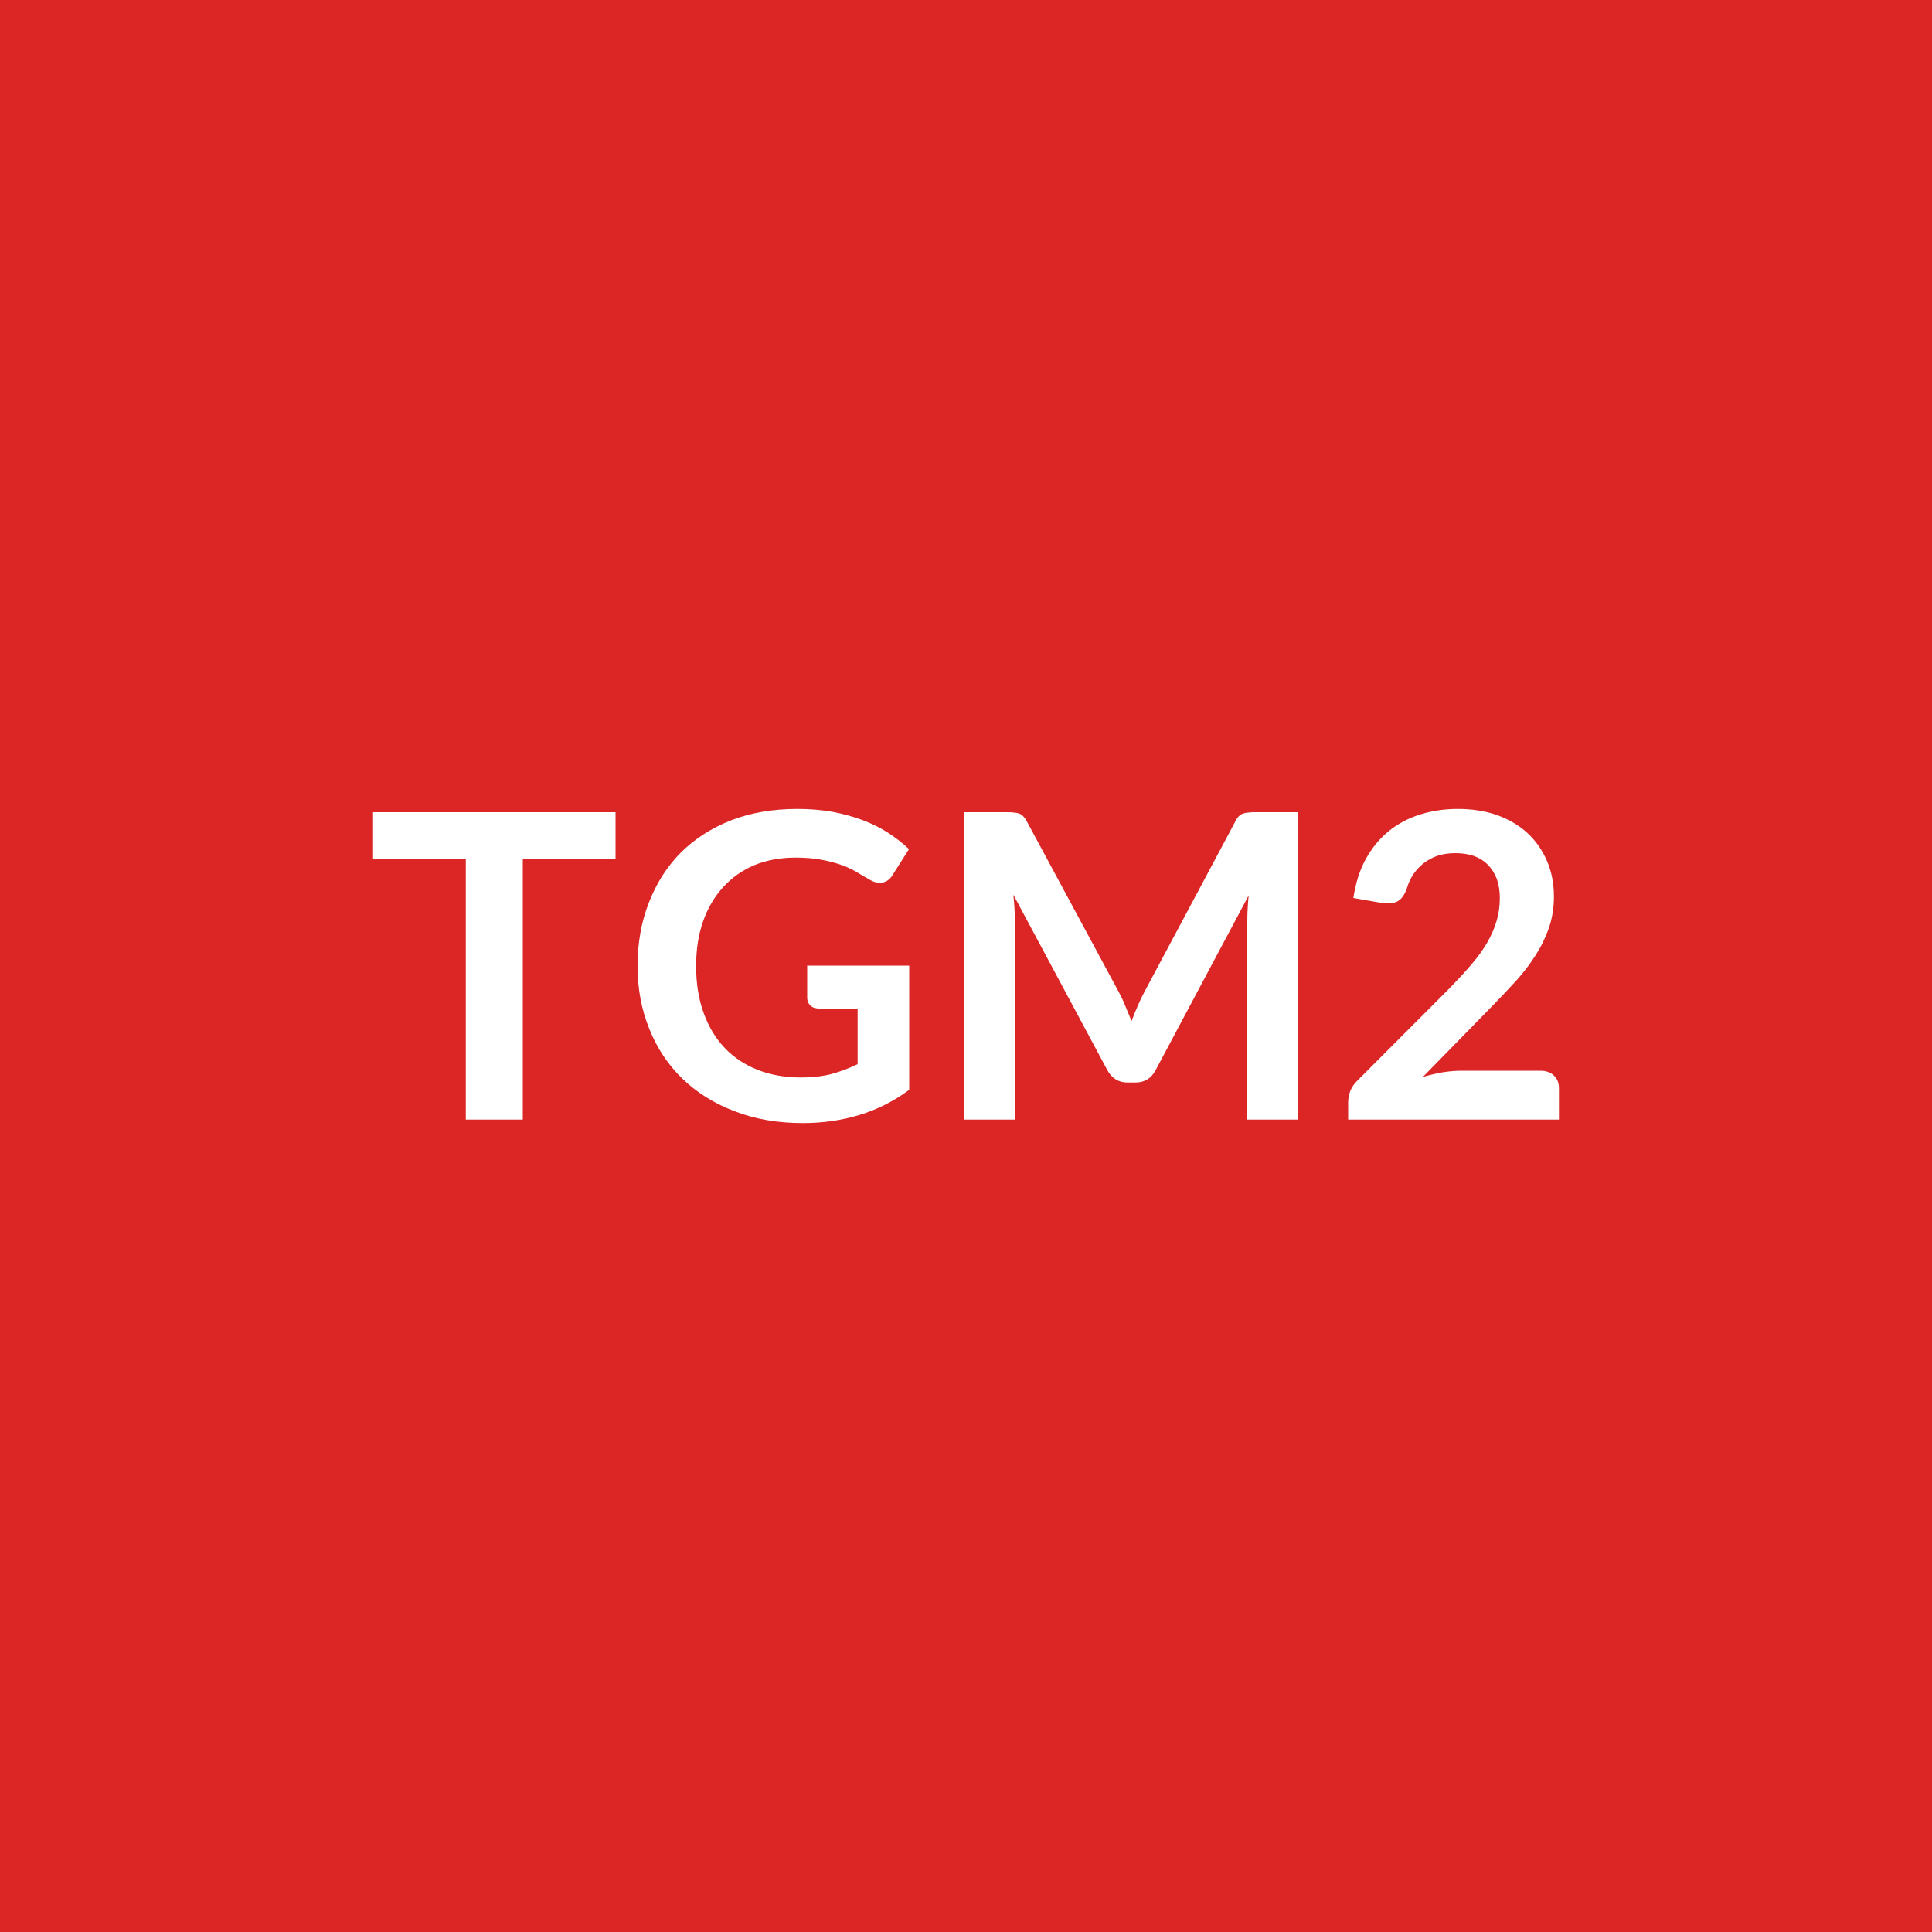
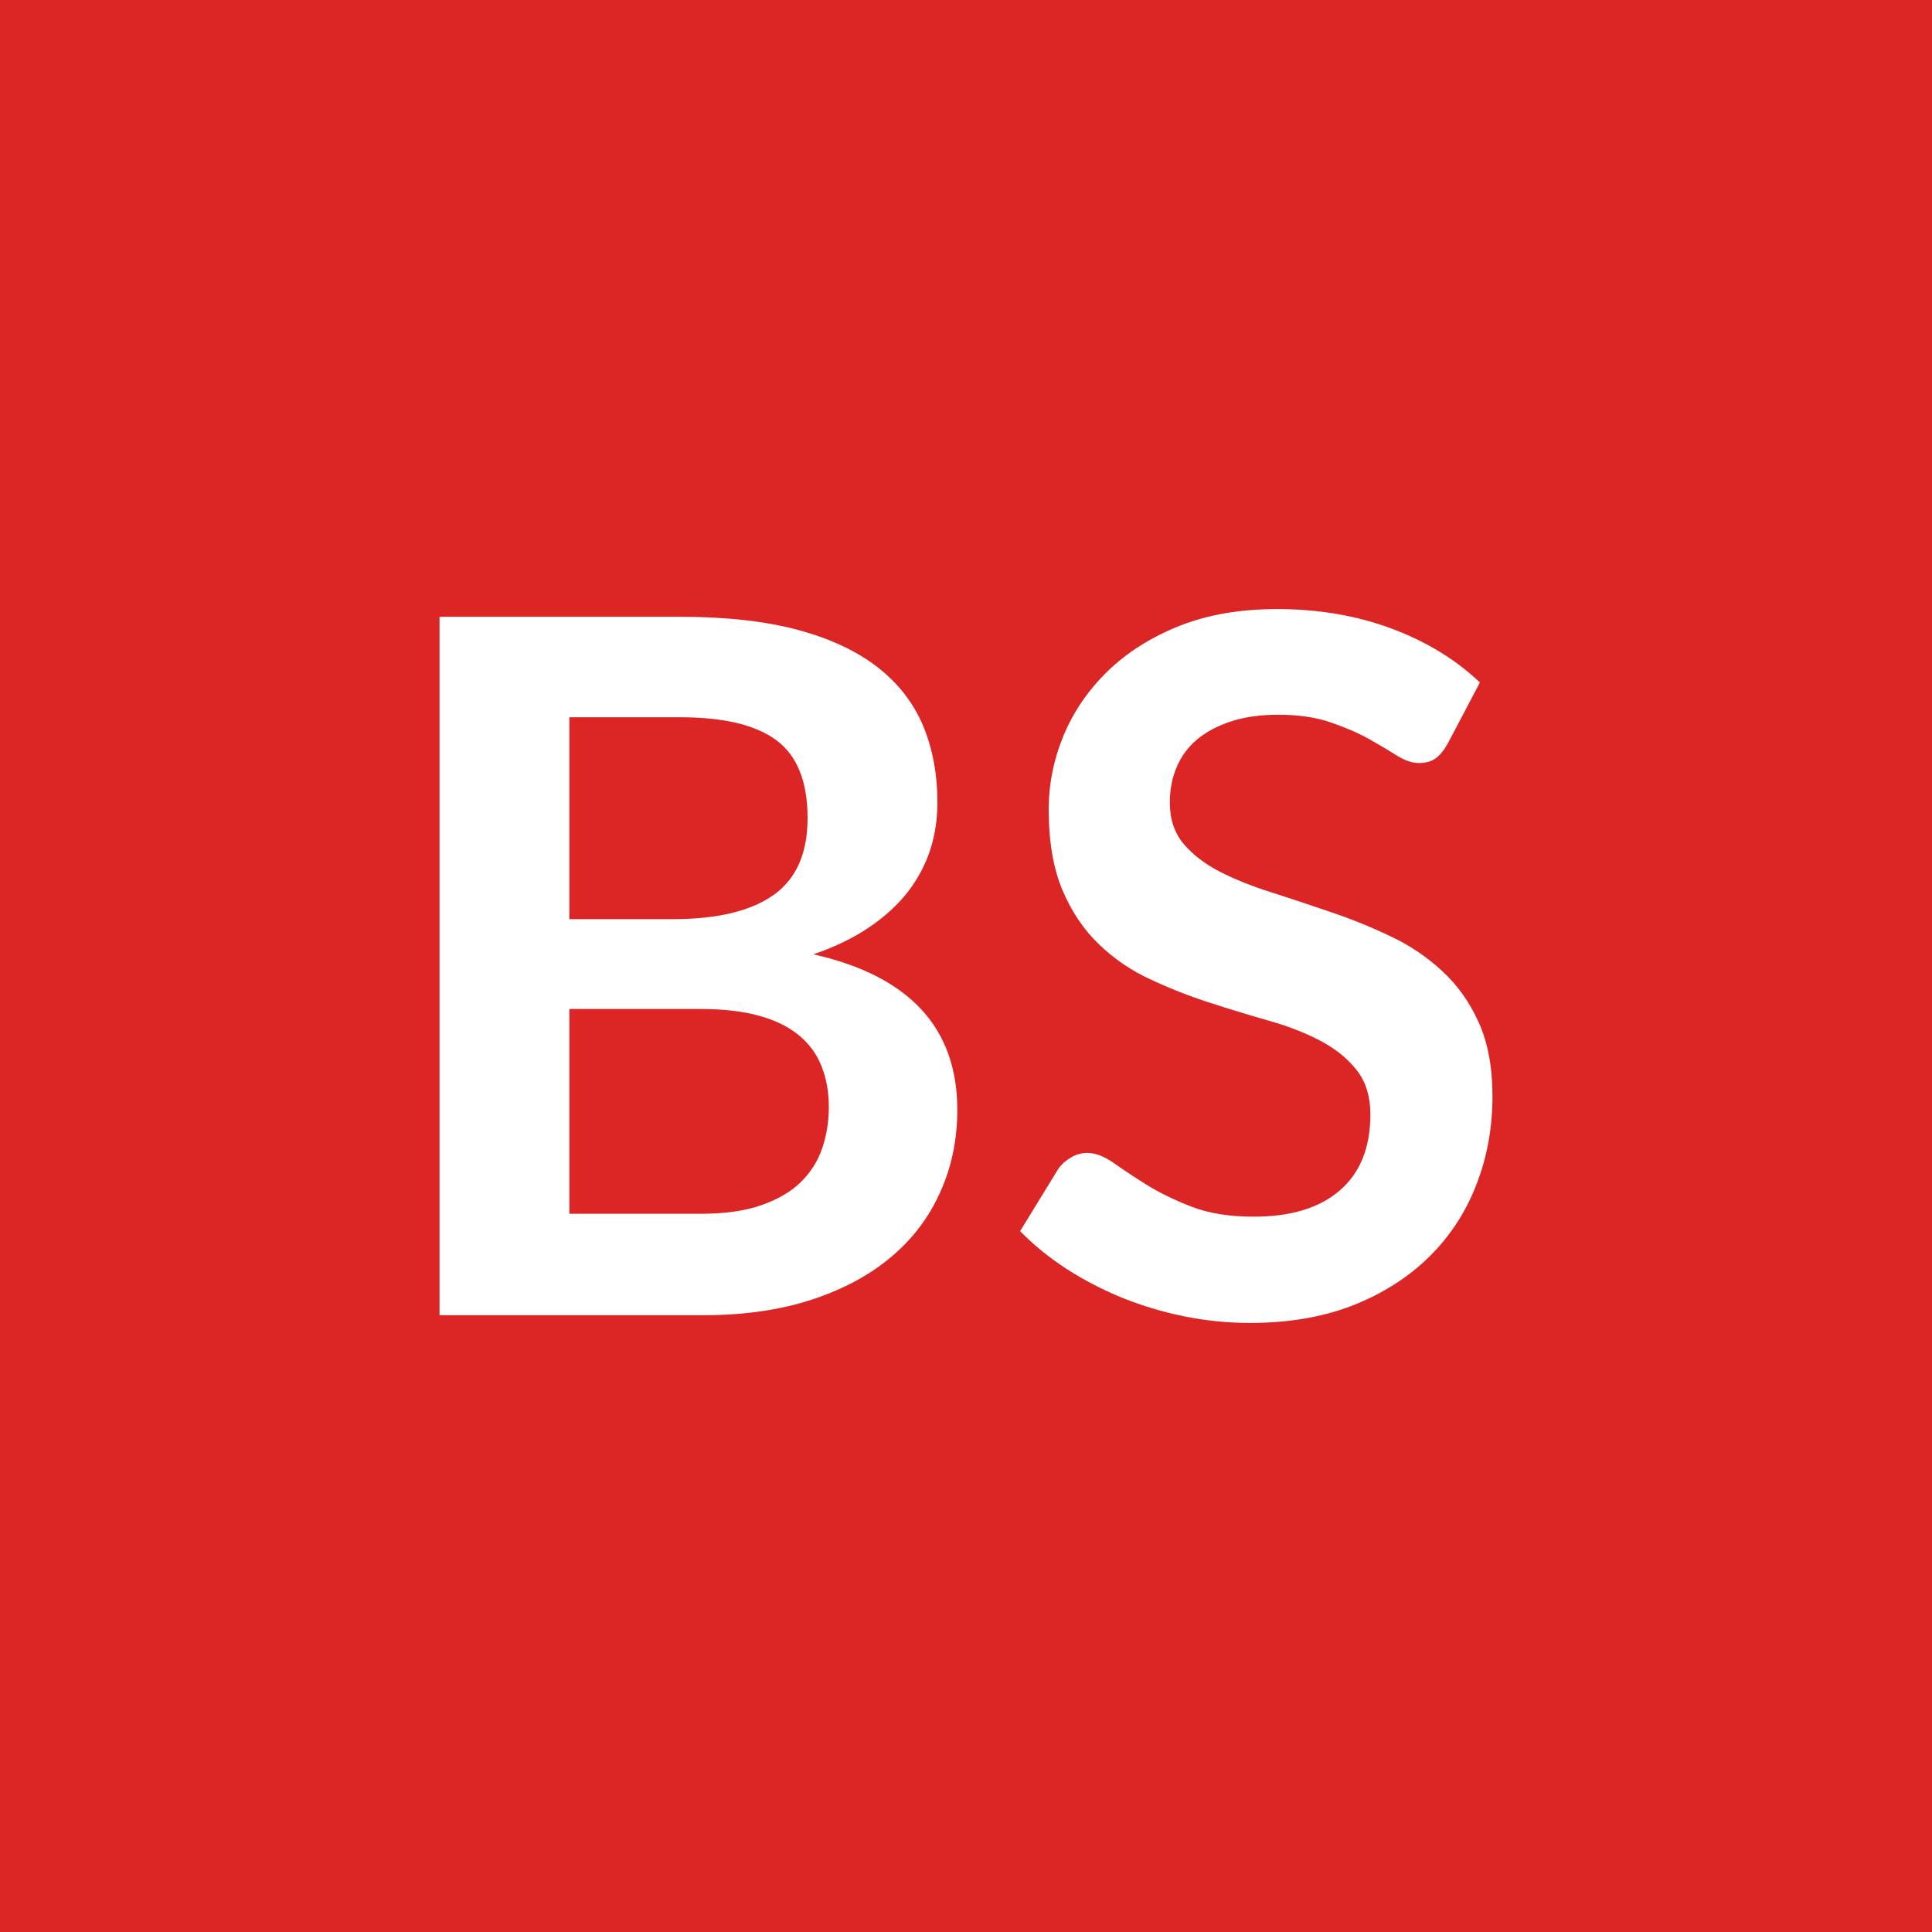
<svg xmlns="http://www.w3.org/2000/svg" width="100" height="100" viewBox="0 0 100 100">
  <rect width="100%" height="100%" fill="#dc2626" />
-   <path fill="#ffffff" d="M31.86 42.04v2.44h-4.8v13.47h-2.95V44.48h-4.8v-2.44zm9.92 7.94h5.28v6.43q-1.21.89-2.58 1.3-1.37.42-2.93.42-1.95 0-3.52-.61-1.58-.6-2.7-1.68t-1.72-2.58Q33 51.77 33 50q0-1.8.59-3.29.58-1.5 1.65-2.58 1.08-1.07 2.6-1.67 1.53-.59 3.44-.59.96 0 1.81.15.84.16 1.56.43t1.31.65q.6.39 1.09.85l-.85 1.34q-.19.32-.51.39t-.7-.16l-.72-.42q-.36-.21-.81-.36t-1-.25q-.56-.1-1.28-.1-1.18 0-2.13.39-.95.4-1.62 1.14-.67.73-1.04 1.77-.36 1.03-.36 2.31 0 1.36.39 2.43.39 1.08 1.1 1.82t1.71 1.13 2.23.39q.88 0 1.58-.18.69-.19 1.35-.51V52.2h-2q-.29 0-.45-.16t-.16-.39zm23.16-7.94h2.23v15.91h-2.61V47.68q0-.62.07-1.33l-4.81 9.03q-.34.65-1.04.65h-.42q-.7 0-1.05-.65l-4.86-9.07q.04.37.06.72t.02.65v10.27h-2.61V42.04h2.24q.19 0 .34.02.14.01.25.05.12.04.21.14.1.1.19.27l4.76 8.83q.19.35.34.73.16.37.32.77.15-.41.32-.79.16-.38.35-.73l4.7-8.81q.08-.17.18-.27t.22-.14q.11-.04.26-.05.14-.02.34-.02m10.71 13.38h4.08q.44 0 .7.25t.26.65v1.63H69.78v-.9q0-.28.11-.58.12-.3.37-.54l4.83-4.84q.6-.62 1.08-1.18t.8-1.11.49-1.12q.17-.56.17-1.19 0-.57-.16-1.01-.17-.43-.47-.73t-.73-.45q-.42-.14-.95-.14-.48 0-.9.13-.41.14-.73.39t-.54.58-.33.72q-.18.51-.48.67-.3.17-.86.08l-1.43-.25q.17-1.15.64-2.01t1.18-1.44 1.63-.87 1.97-.29q1.1 0 2.02.32.91.33 1.56.92.65.6 1.01 1.43.37.84.37 1.86 0 .88-.26 1.63t-.7 1.43q-.43.68-1.01 1.32-.59.64-1.23 1.3l-3.58 3.66q.52-.15 1.03-.24.51-.08.97-.08" />
+   <path fill="#ffffff" d="M29.47 62.825h6.8q1.88 0 3.15-.45 1.28-.45 2.04-1.2t1.1-1.75.34-2.13q0-1.17-.38-2.11-.37-.94-1.17-1.6t-2.06-1.01q-1.27-.35-3.04-.35h-6.78zm5.73-25.7h-5.73v10.45h5.35q3.45 0 5.22-1.25 1.76-1.25 1.76-3.98 0-2.82-1.6-4.02t-5-1.2m-12.45-5.2H35.2q3.55 0 6.07.67 2.53.68 4.14 1.93t2.36 3.02q.75 1.78.75 4 0 1.28-.37 2.44-.38 1.16-1.16 2.18-.79 1.01-2 1.83-1.22.83-2.89 1.4 7.45 1.68 7.45 8.05 0 2.3-.88 4.25-.87 1.96-2.55 3.37-1.67 1.41-4.12 2.21t-5.6.8H22.75zm53.85 3.4-1.67 3.17q-.3.53-.64.77-.34.23-.84.23-.52 0-1.14-.38-.61-.39-1.46-.87-.85-.47-1.99-.86t-2.69-.39q-1.39 0-2.44.34t-1.77.94q-.71.6-1.06 1.44-.35.83-.35 1.83 0 1.28.71 2.13.72.85 1.89 1.45 1.18.6 2.68 1.07 1.5.48 3.07 1.02 1.57.53 3.08 1.25 1.5.71 2.67 1.8 1.18 1.08 1.89 2.66.71 1.57.71 3.82 0 2.45-.84 4.59-.83 2.14-2.45 3.73-1.61 1.58-3.93 2.5-2.33.91-5.33.91-1.72 0-3.4-.34-1.67-.34-3.21-.96-1.54-.63-2.89-1.5-1.35-.88-2.4-1.95l1.98-3.23q.25-.35.65-.58.39-.24.85-.24.62 0 1.35.51.72.51 1.72 1.14 1 .62 2.34 1.14 1.34.51 3.21.51 2.88 0 4.45-1.36 1.58-1.37 1.58-3.92 0-1.42-.72-2.32-.71-.9-1.88-1.51-1.18-.62-2.68-1.04-1.5-.43-3.05-.93t-3.05-1.2q-1.5-.69-2.67-1.82-1.18-1.13-1.89-2.81-.71-1.69-.71-4.17 0-1.97.78-3.85.79-1.87 2.29-3.32t3.7-2.33q2.2-.87 5.05-.87 3.2 0 5.9 1t4.6 2.8" />
</svg>
